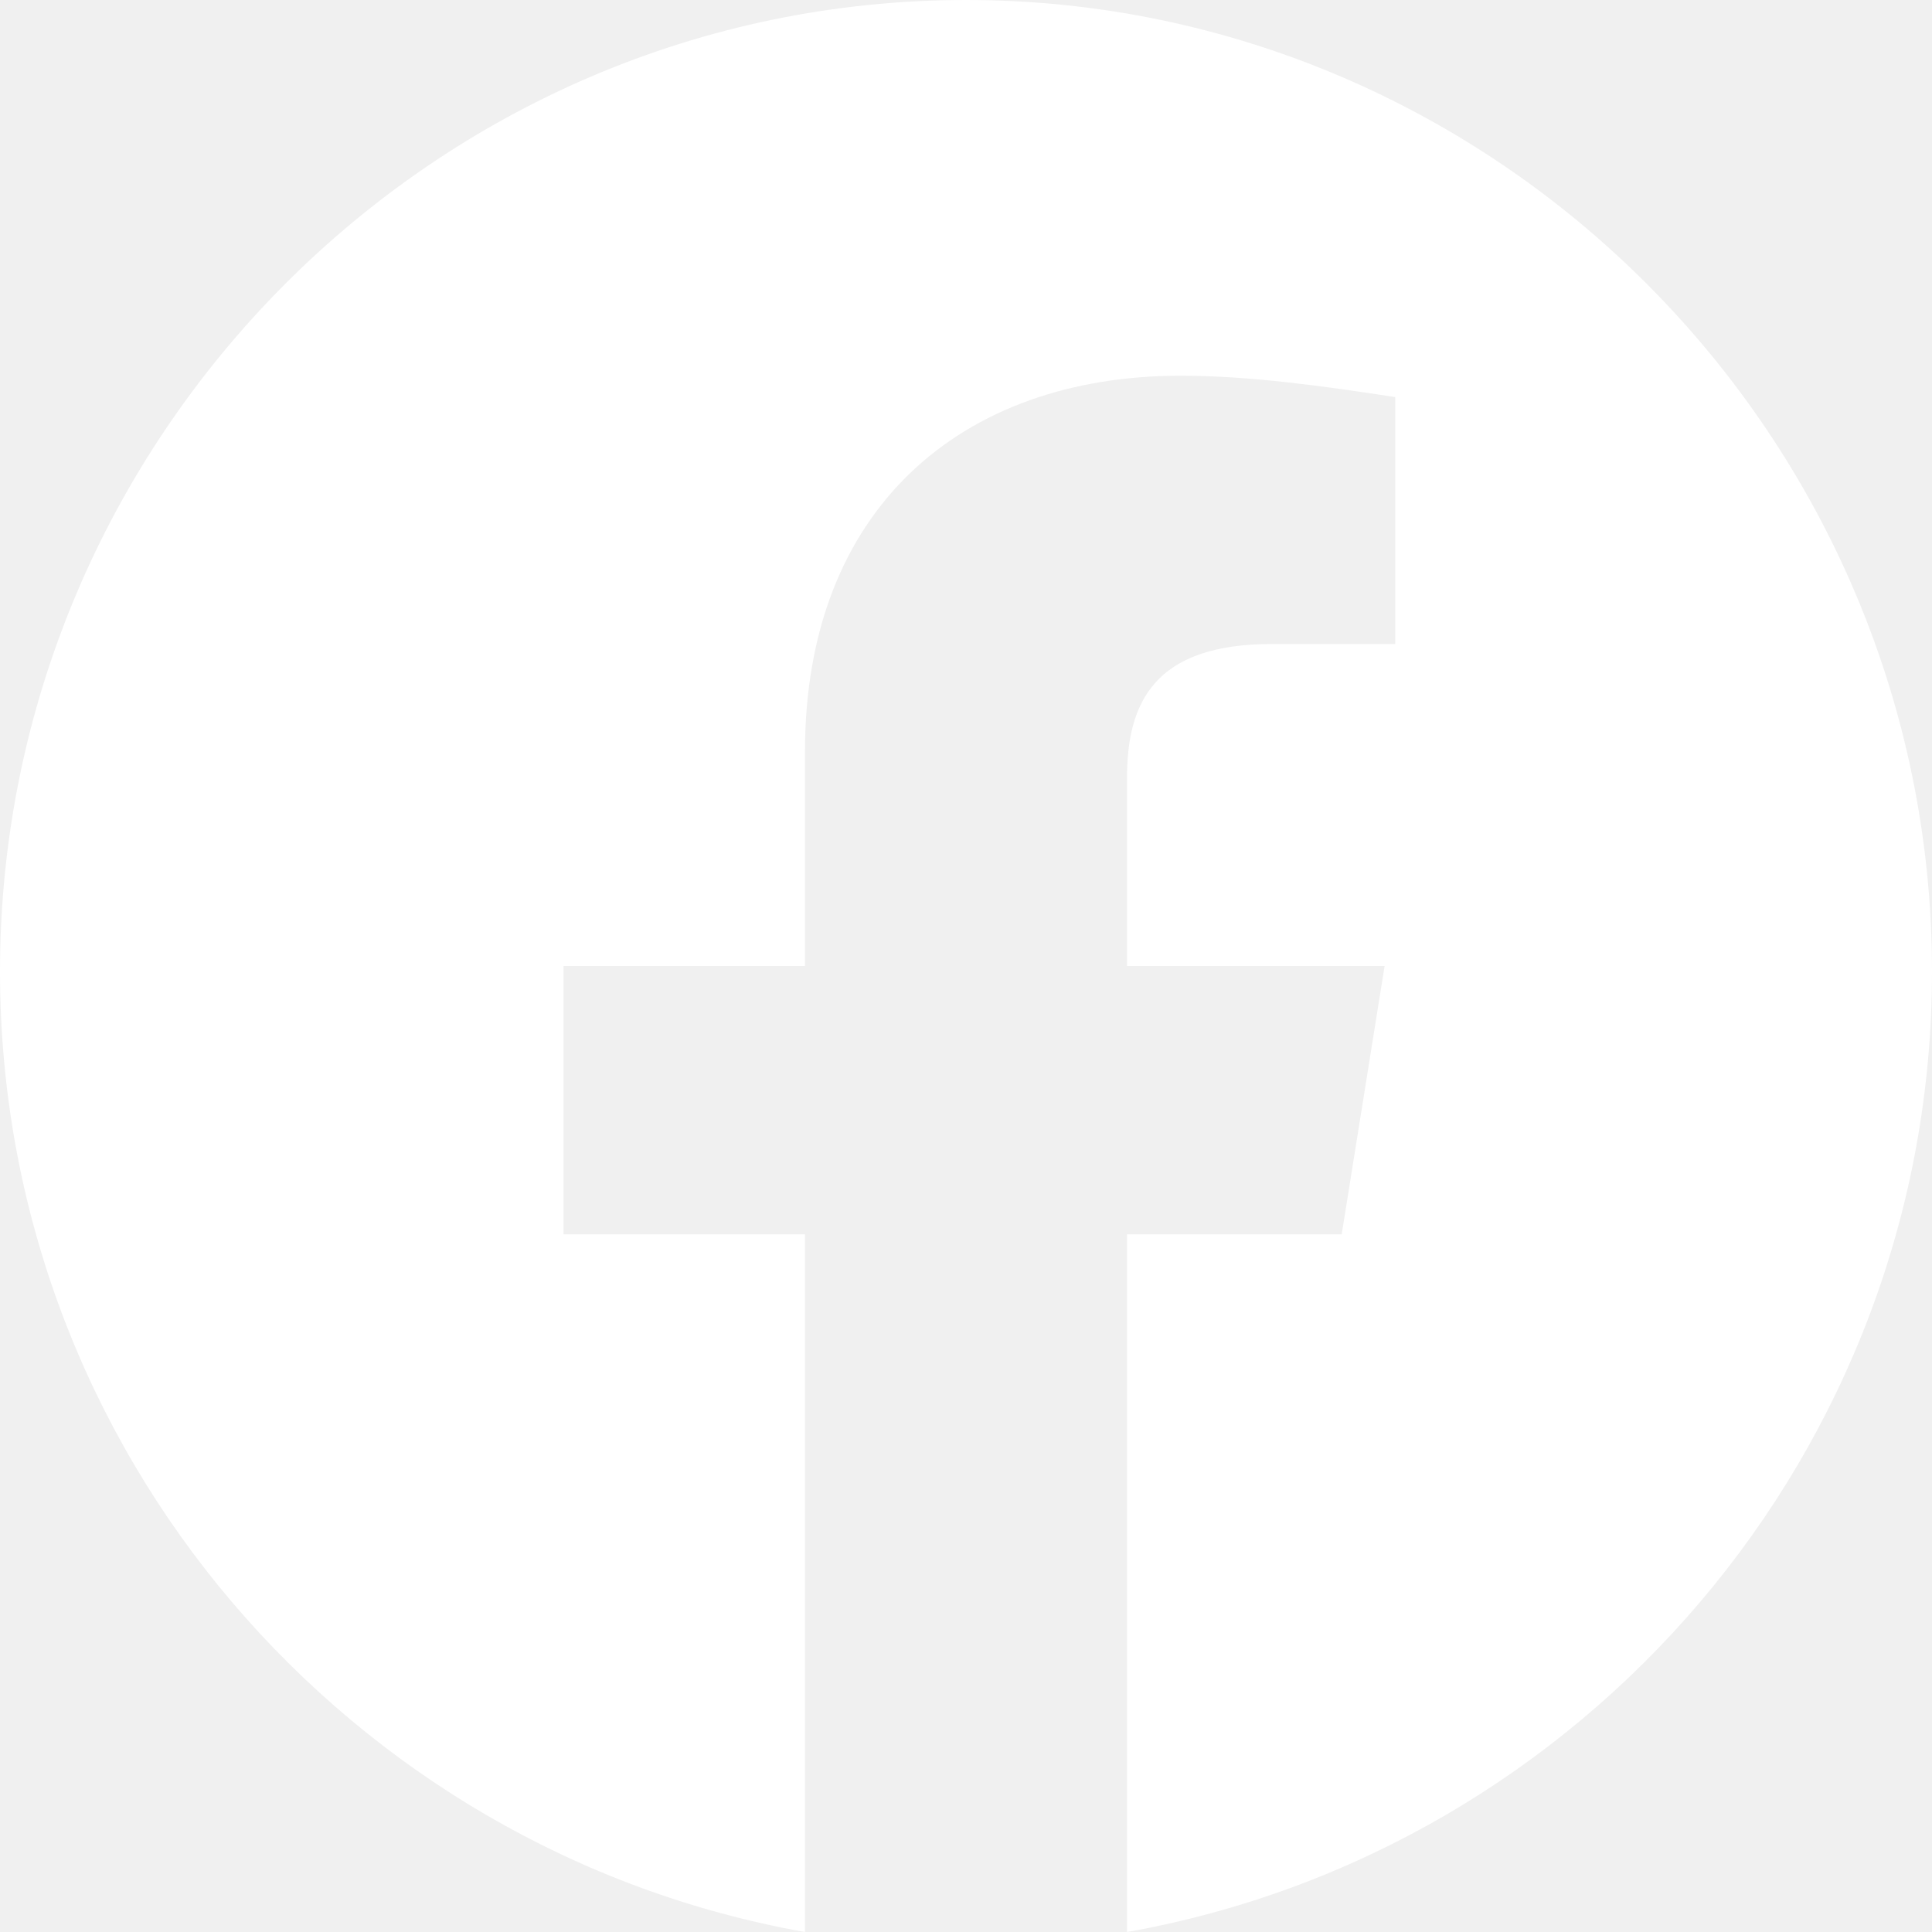
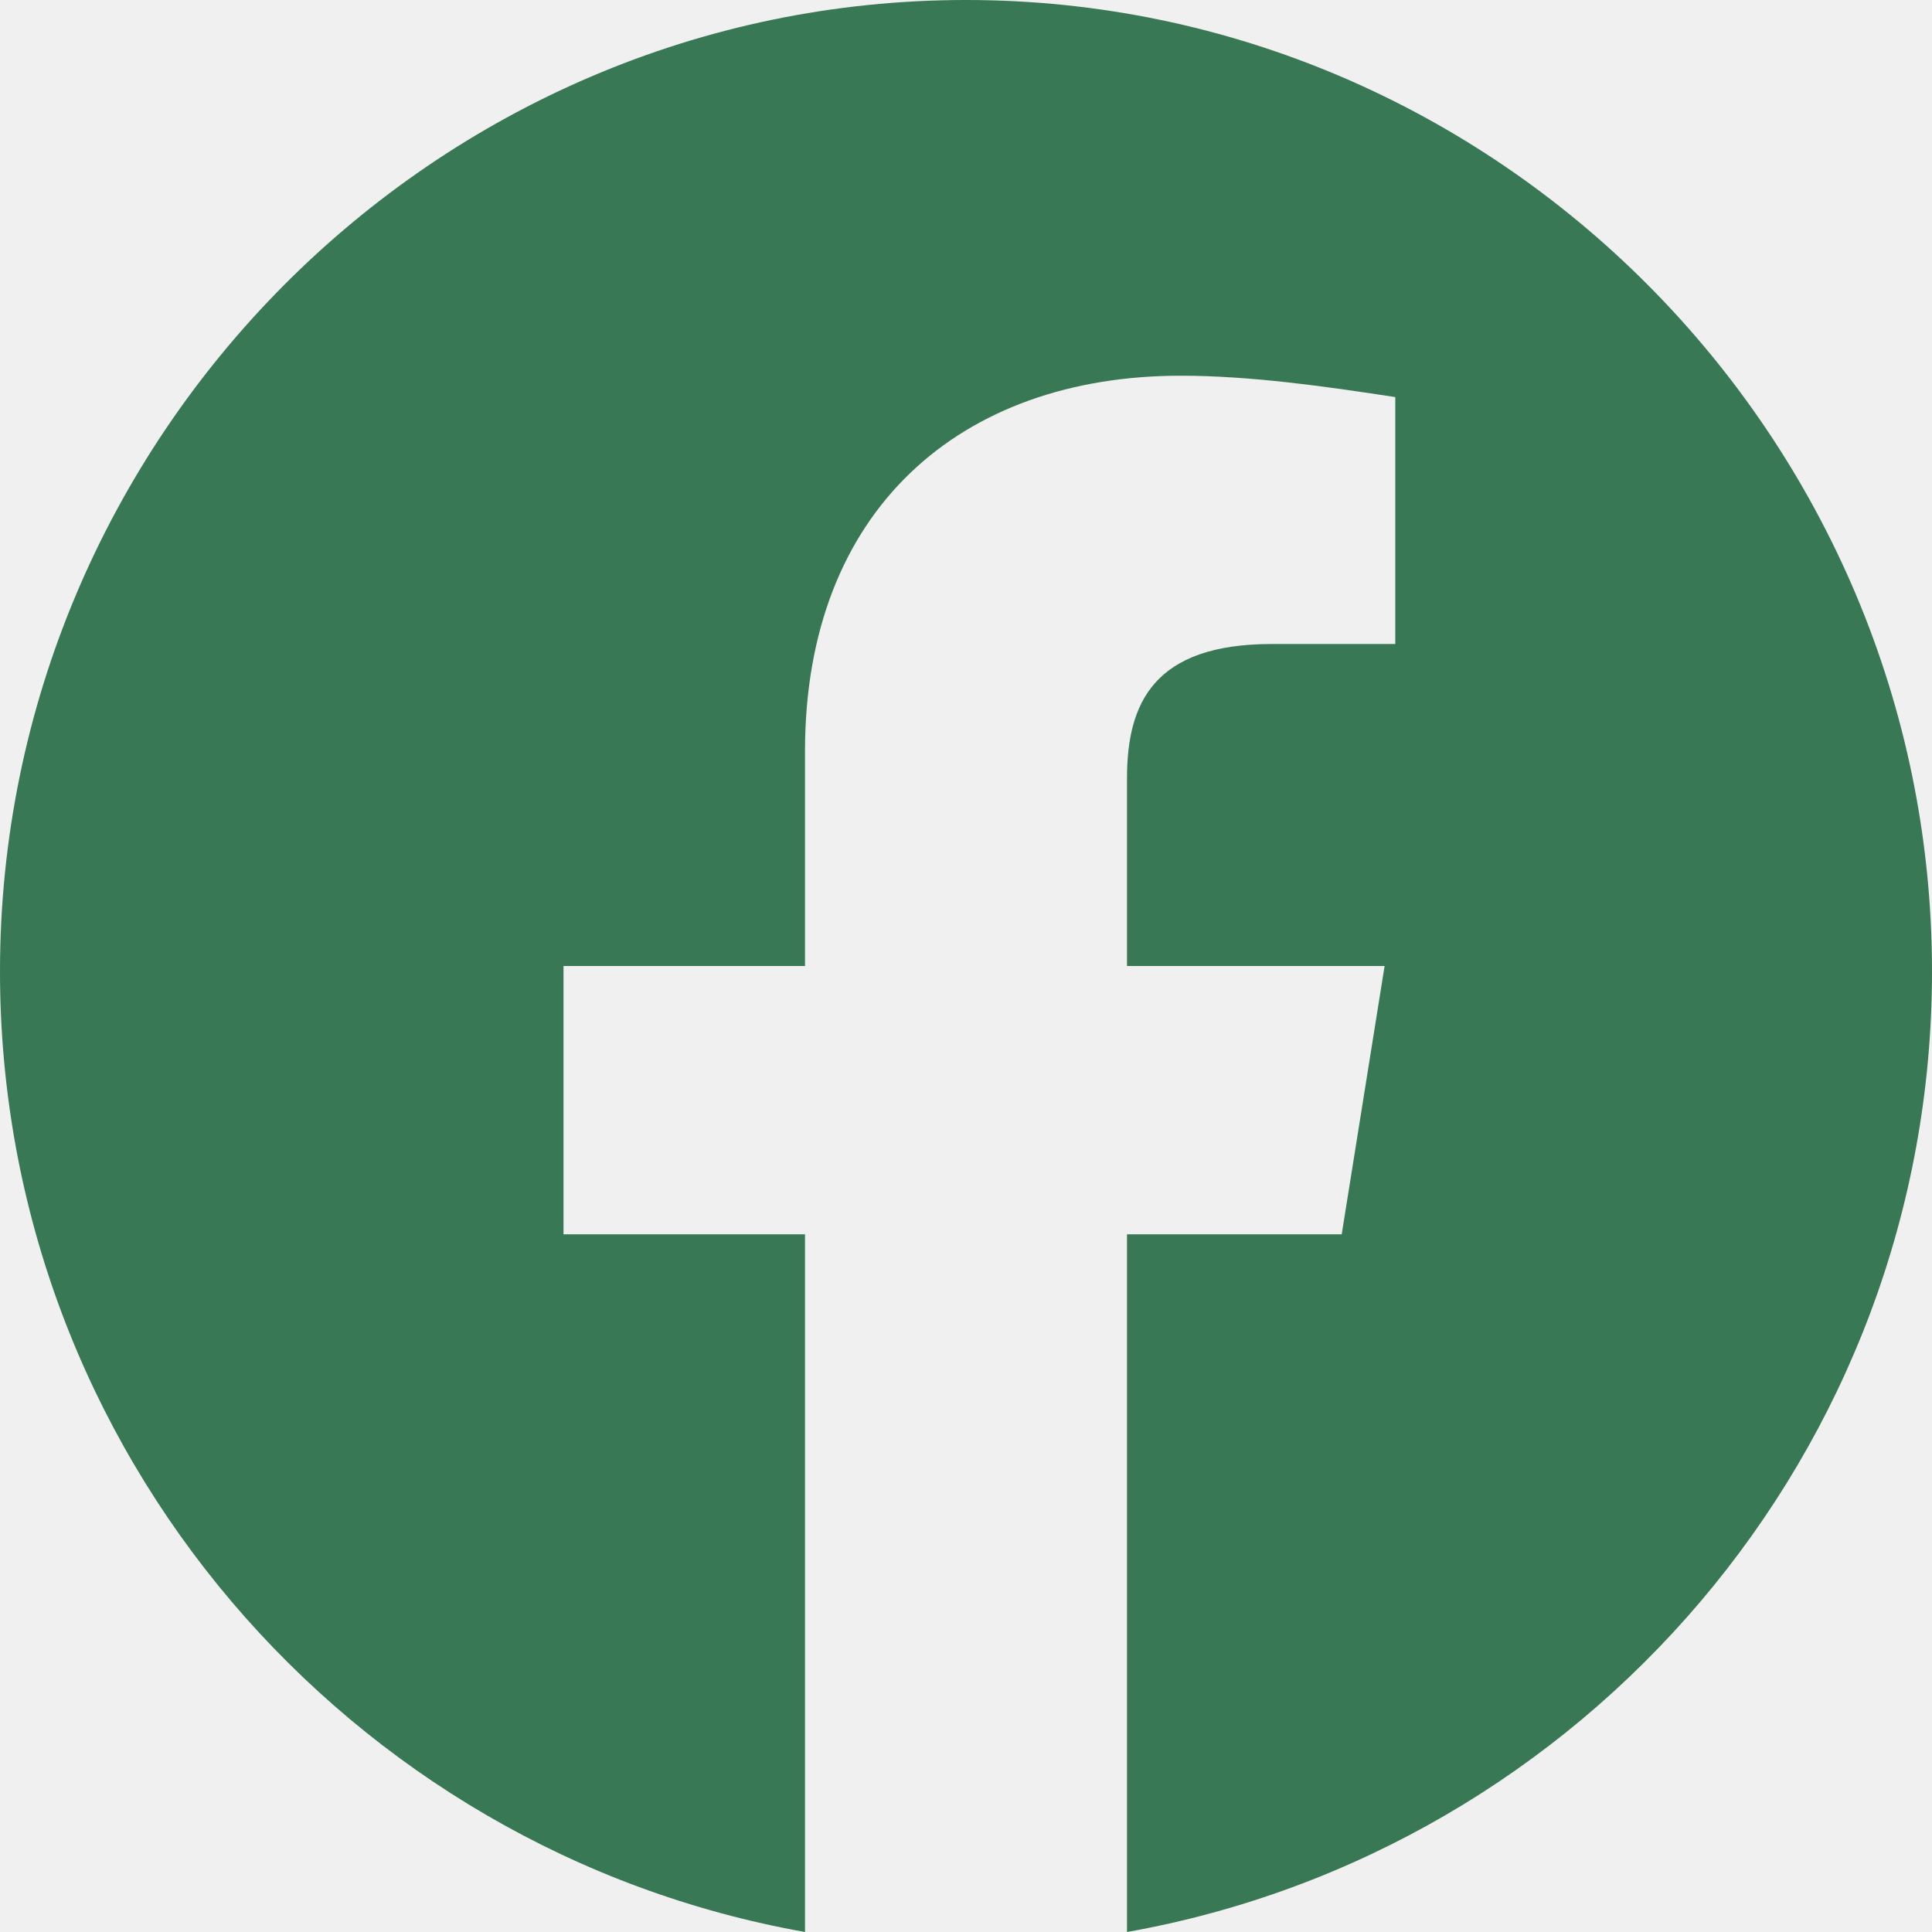
<svg xmlns="http://www.w3.org/2000/svg" width="30" height="30" viewBox="0 0 30 30" fill="none">
-   <path fill-rule="evenodd" clip-rule="evenodd" d="M0 15.084C0 22.541 5.416 28.742 12.5 30V19.166H8.75V15H12.5V11.666C12.5 7.916 14.916 5.834 18.334 5.834C19.416 5.834 20.584 6 21.666 6.166V10H19.75C17.916 10 17.5 10.916 17.5 12.084V15H21.5L20.834 19.166H17.5V30C24.584 28.742 30 22.543 30 15.084C30 6.787 23.25 0 15 0C6.75 0 0 6.787 0 15.084Z" fill="white" />
+   <path fill-rule="evenodd" clip-rule="evenodd" d="M0 15.084C0 22.541 5.416 28.742 12.5 30V19.166H8.75V15H12.5V11.666C12.5 7.916 14.916 5.834 18.334 5.834C19.416 5.834 20.584 6 21.666 6.166V10H19.75C17.916 10 17.5 10.916 17.5 12.084V15H21.5L20.834 19.166H17.5V30C24.584 28.742 30 22.543 30 15.084C30 6.787 23.25 0 15 0C6.75 0 0 6.787 0 15.084Z" fill="#387854" />
</svg>
